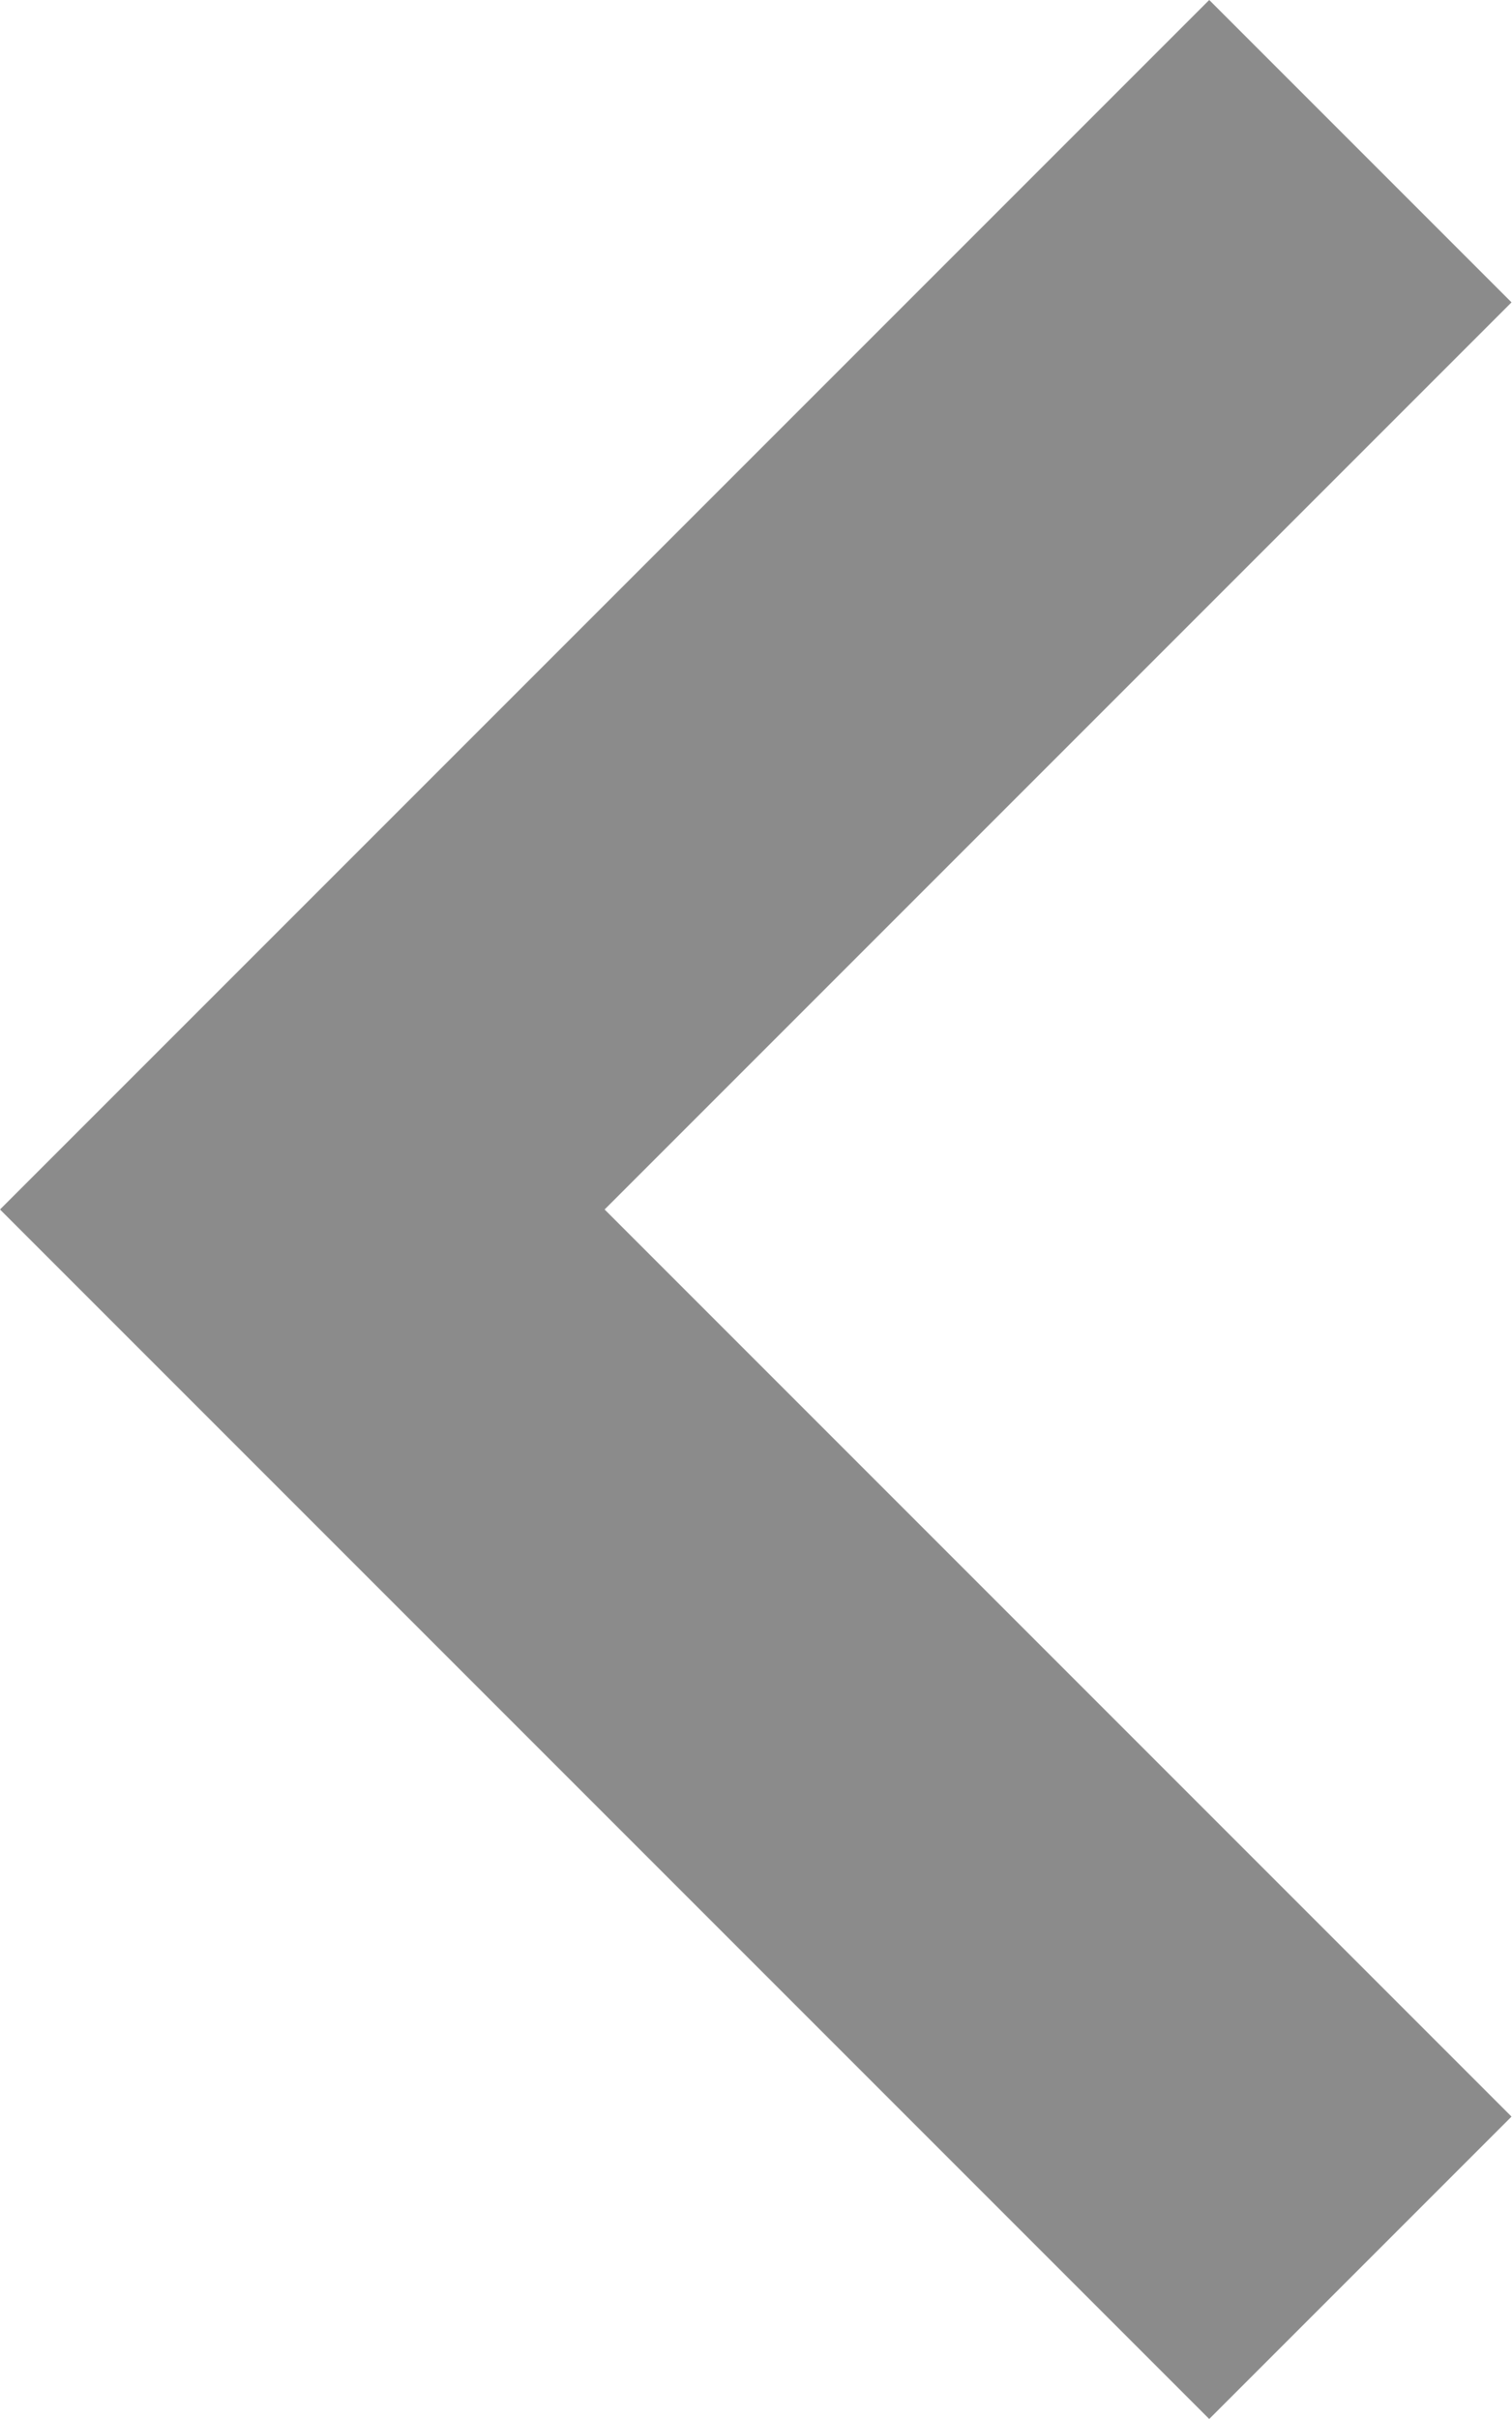
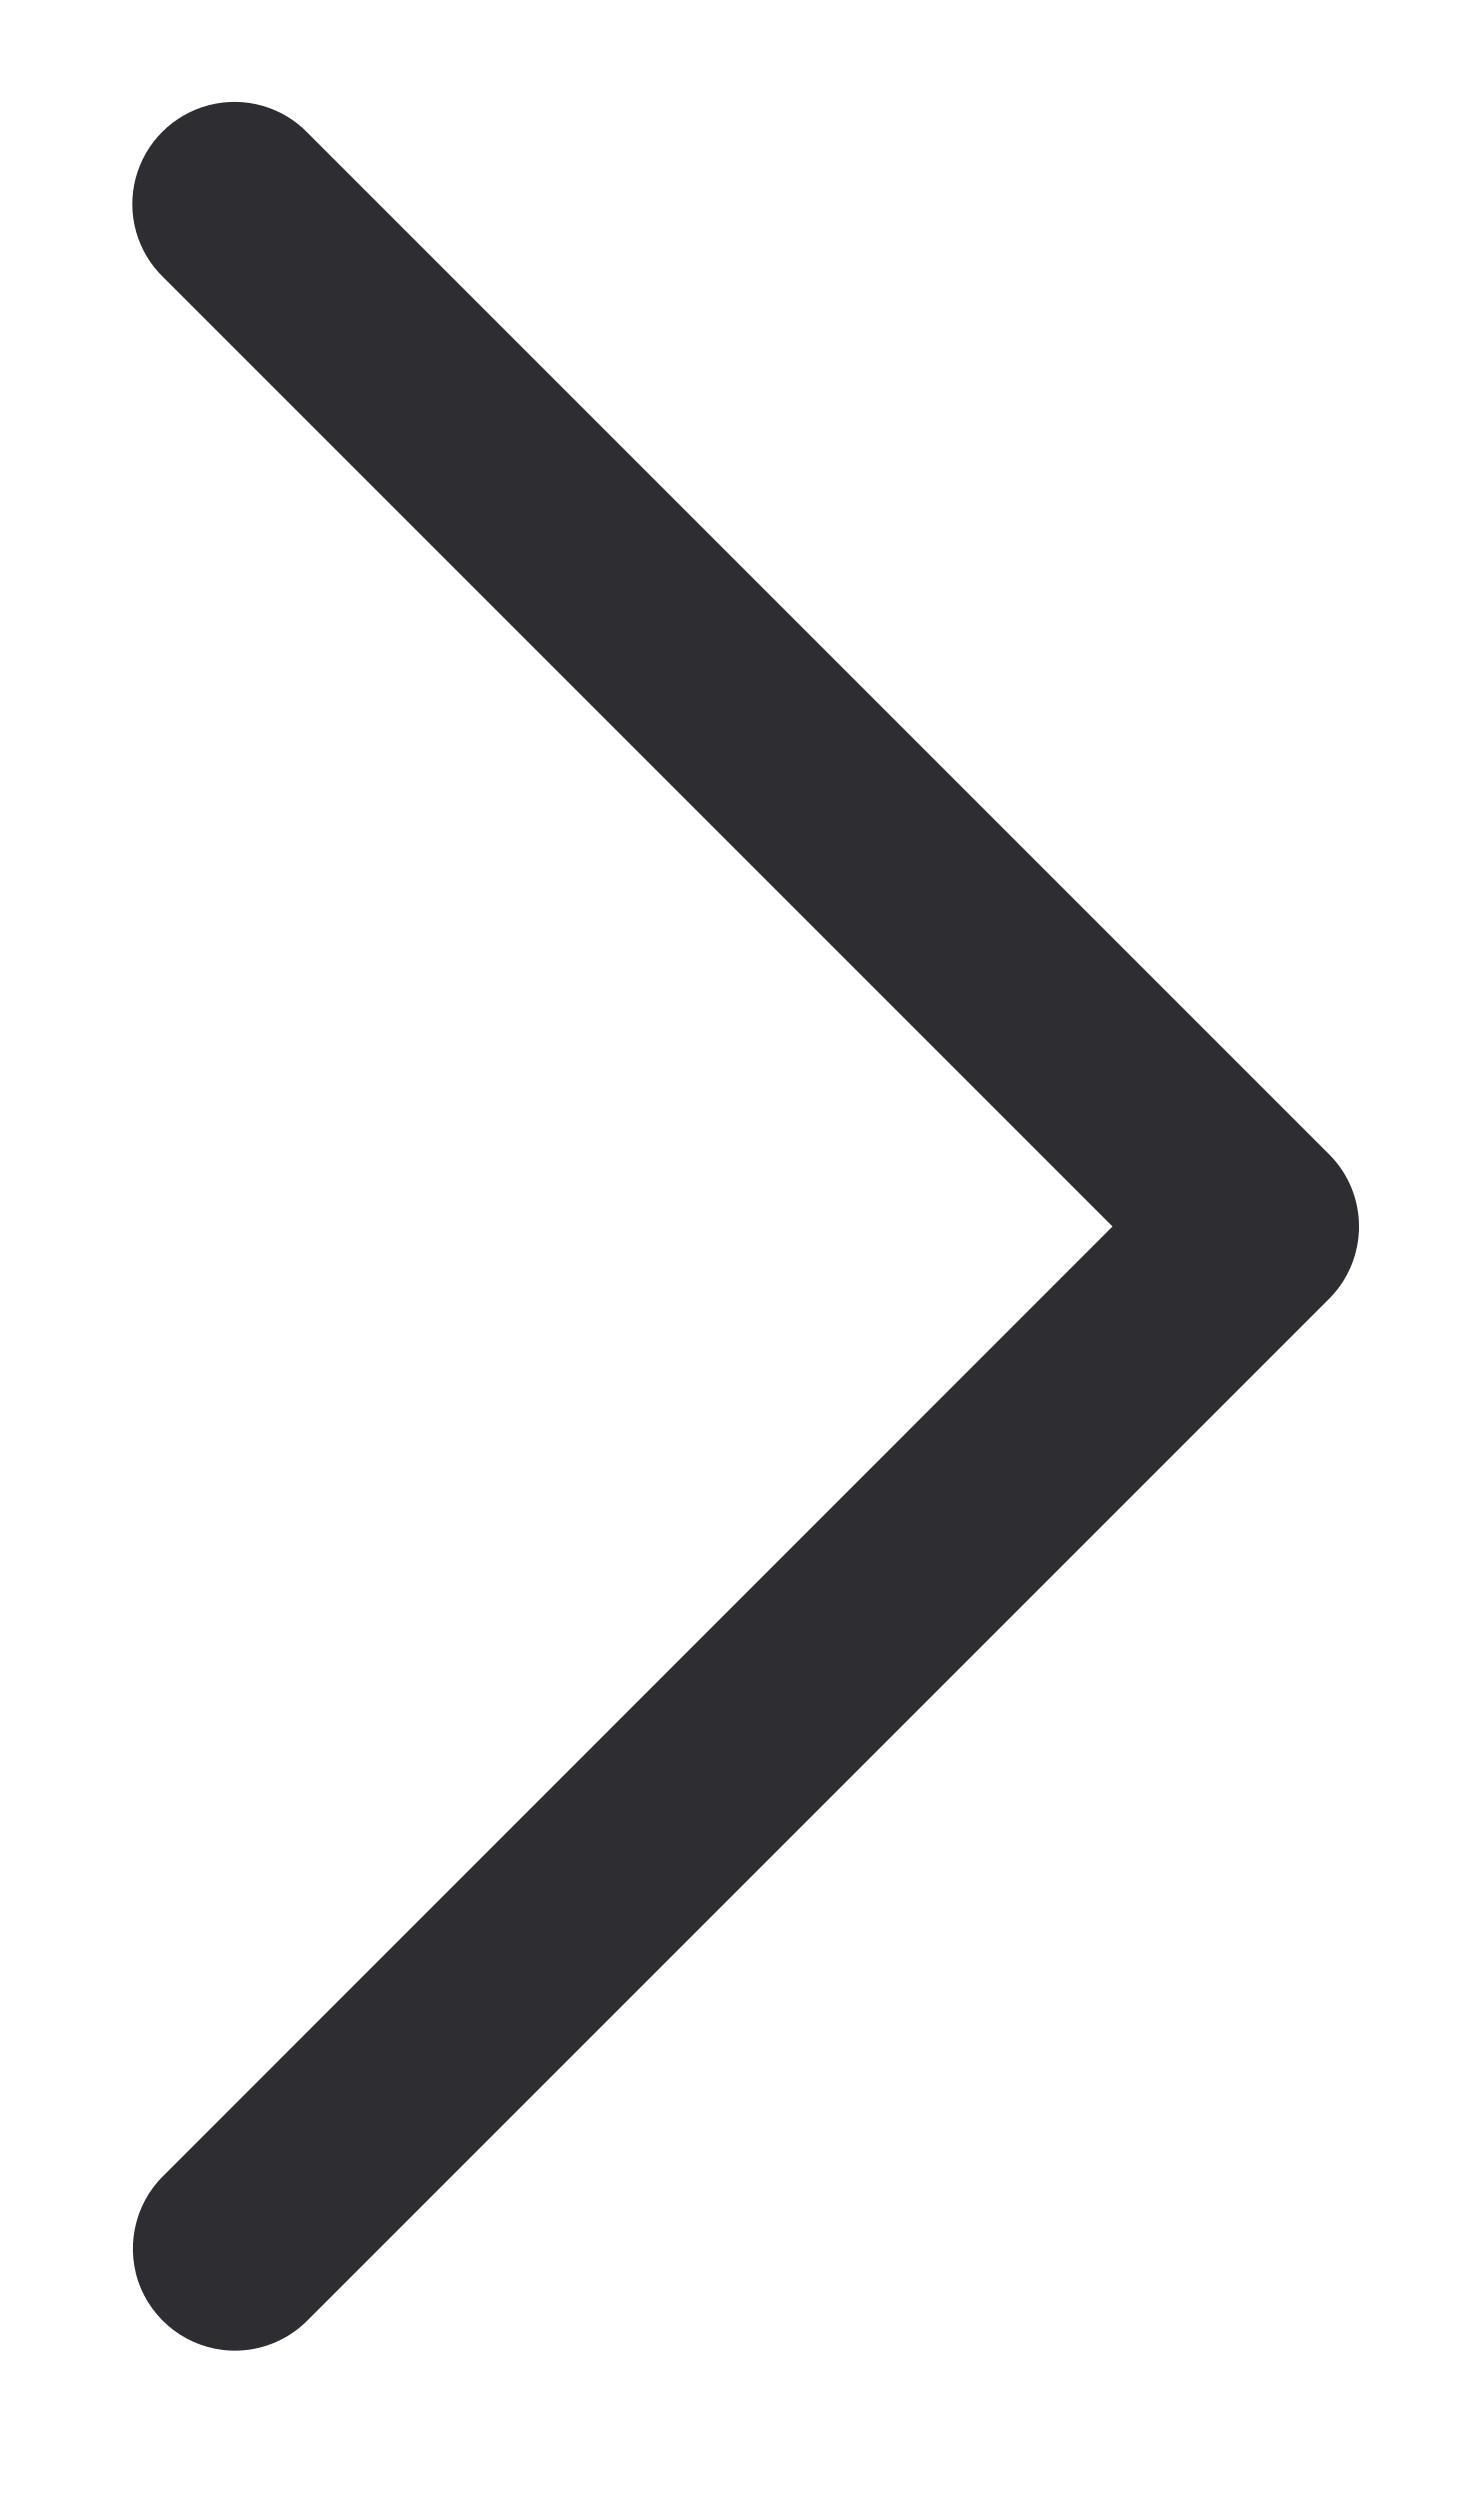
- <svg xmlns="http://www.w3.org/2000/svg" width="8.2" height="13.12" viewBox="0 0 8.2 13.12">
-   <path id="arrow-left" d="M17.06,6,18.7,7.64l-4.92,4.92,4.92,4.92-1.64,1.64L10.5,12.56Z" transform="translate(-10.5 -6)" fill="#8b8b8b" fill-rule="evenodd" />
+ <svg xmlns="http://www.w3.org/2000/svg" width="7" height="12" viewBox="0 0 7 12" fill="none">
+   <path d="M1.142 11.283C1.27 11.279 1.39 11.226 1.479 11.135L6.38 6.234C6.571 6.042 6.571 5.732 6.38 5.541L1.479 0.64C1.357 0.512 1.174 0.46 1.002 0.505C0.83 0.55 0.696 0.684 0.651 0.856C0.606 1.028 0.658 1.211 0.786 1.333L5.34 5.887L0.786 10.442C0.642 10.582 0.598 10.798 0.676 10.984C0.756 11.17 0.94 11.289 1.142 11.283Z" fill="#2D2D32" />
</svg>
